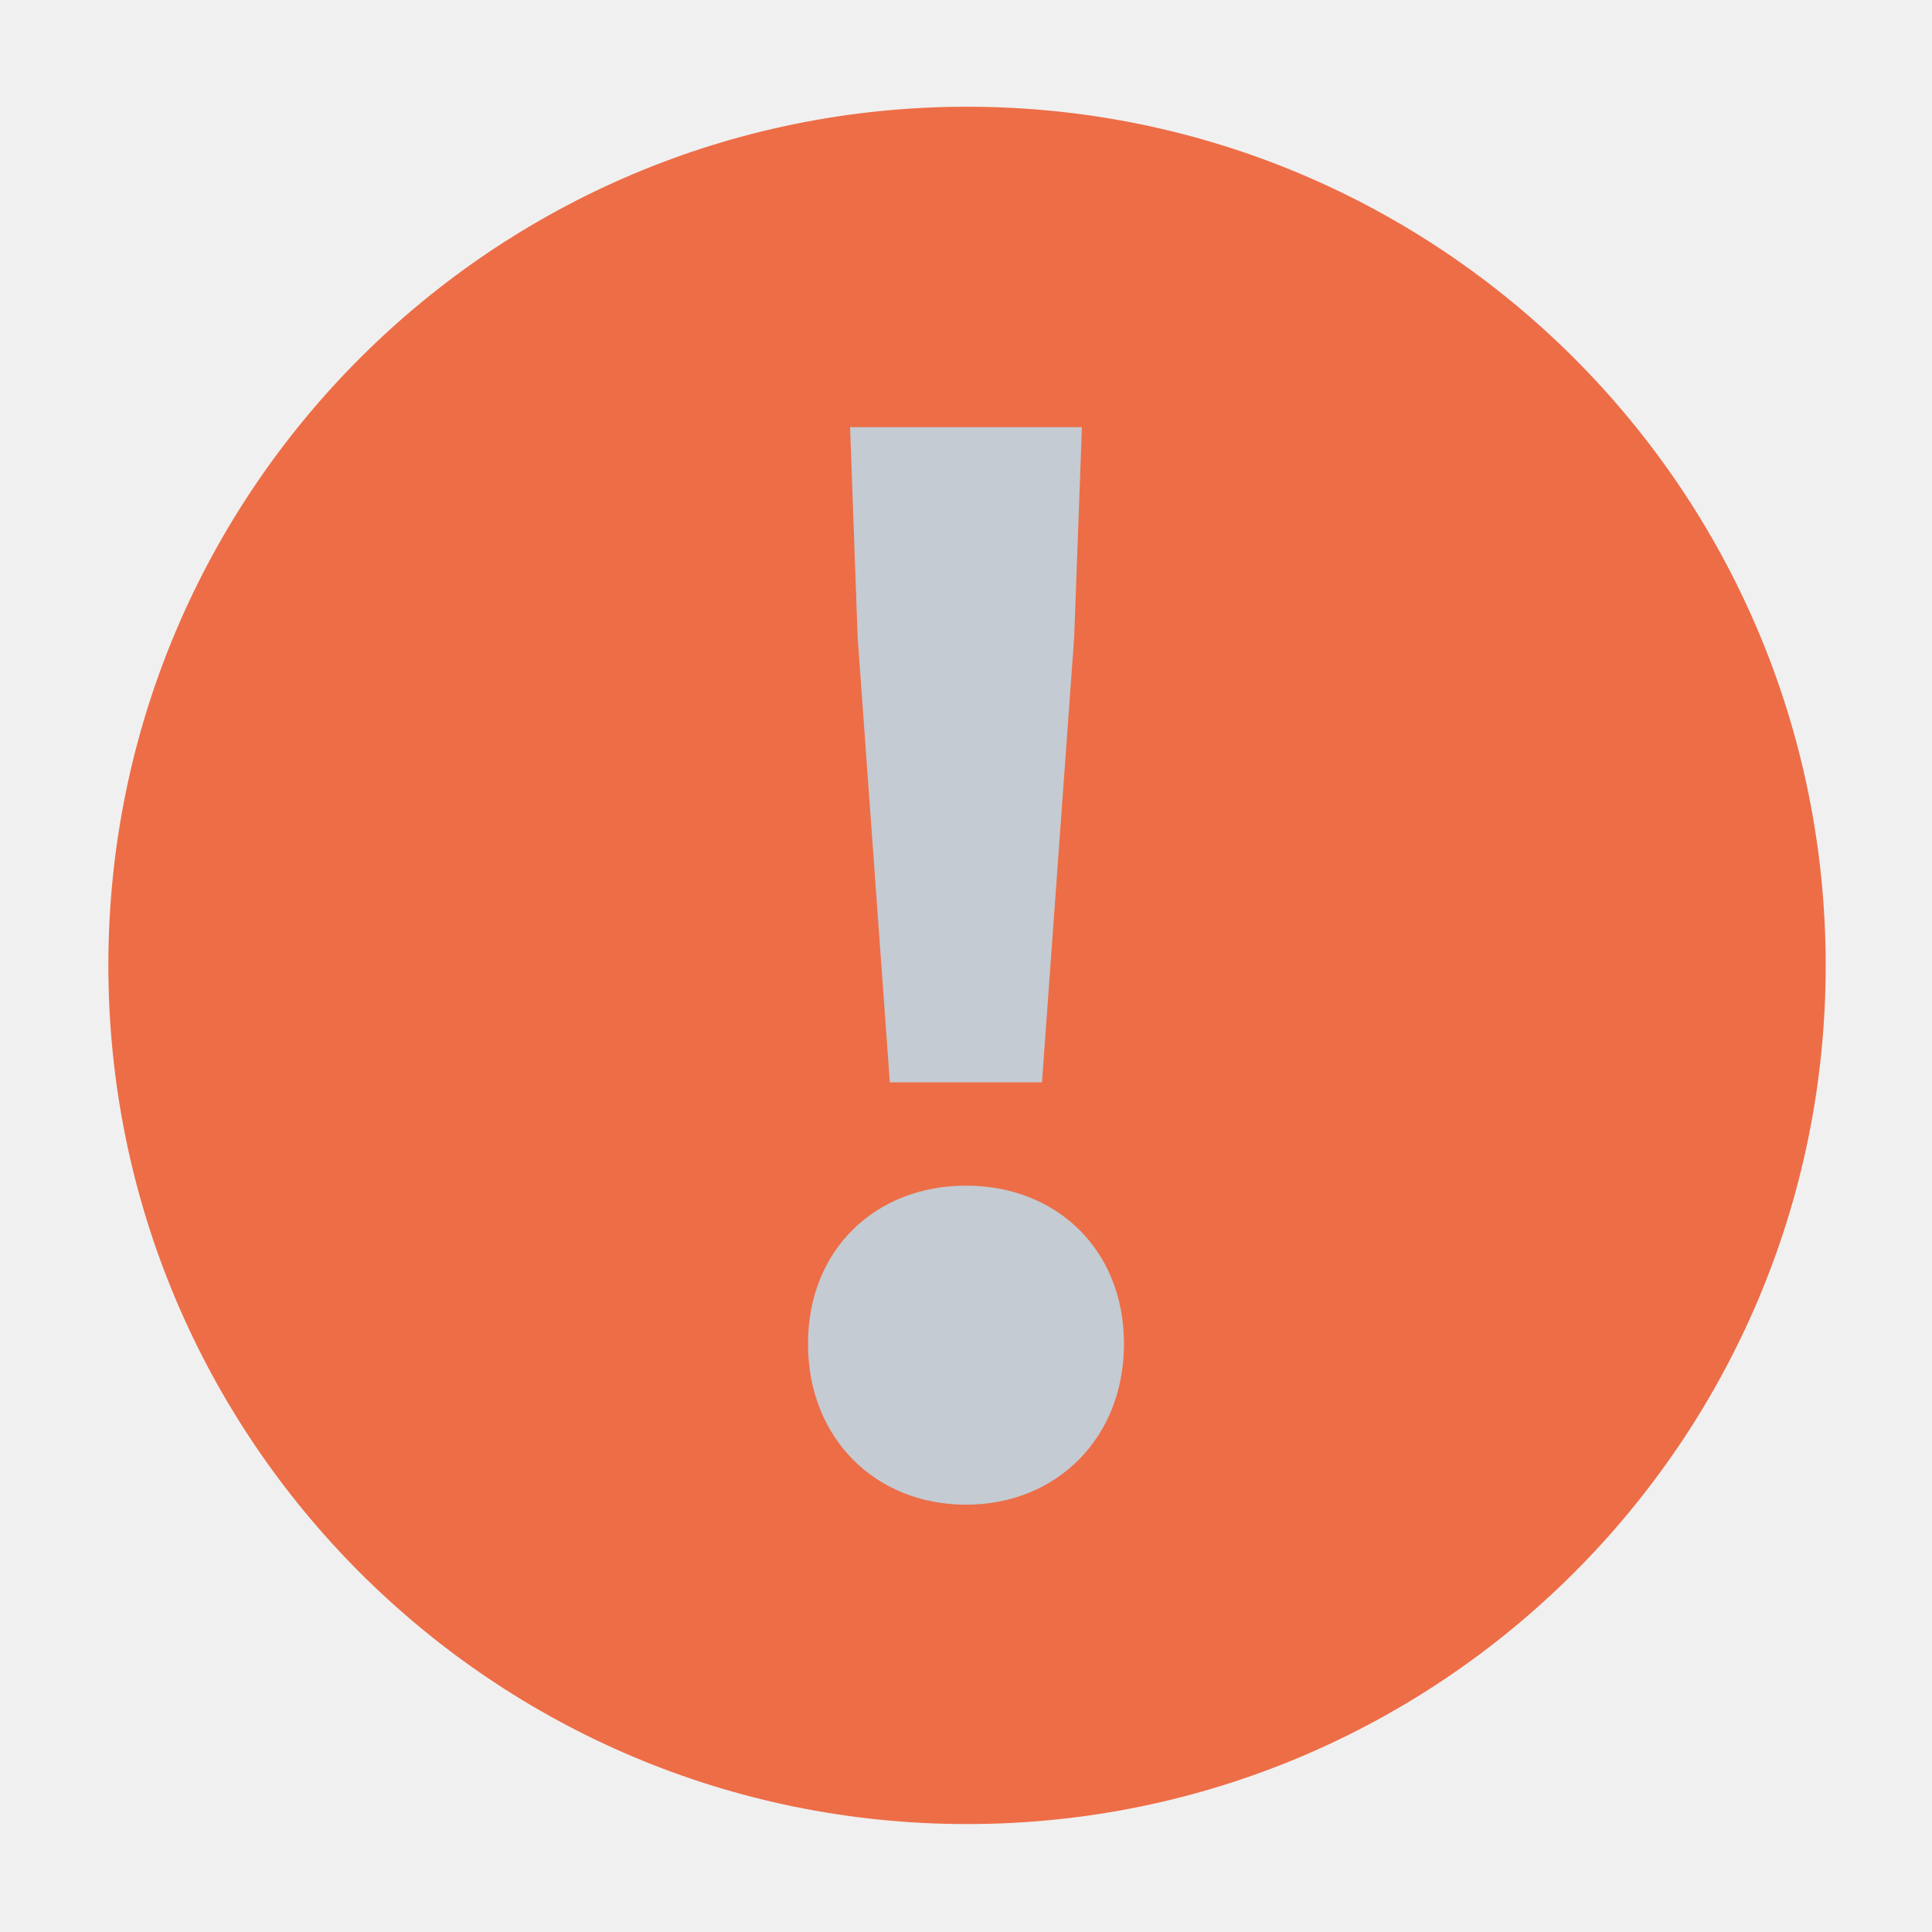
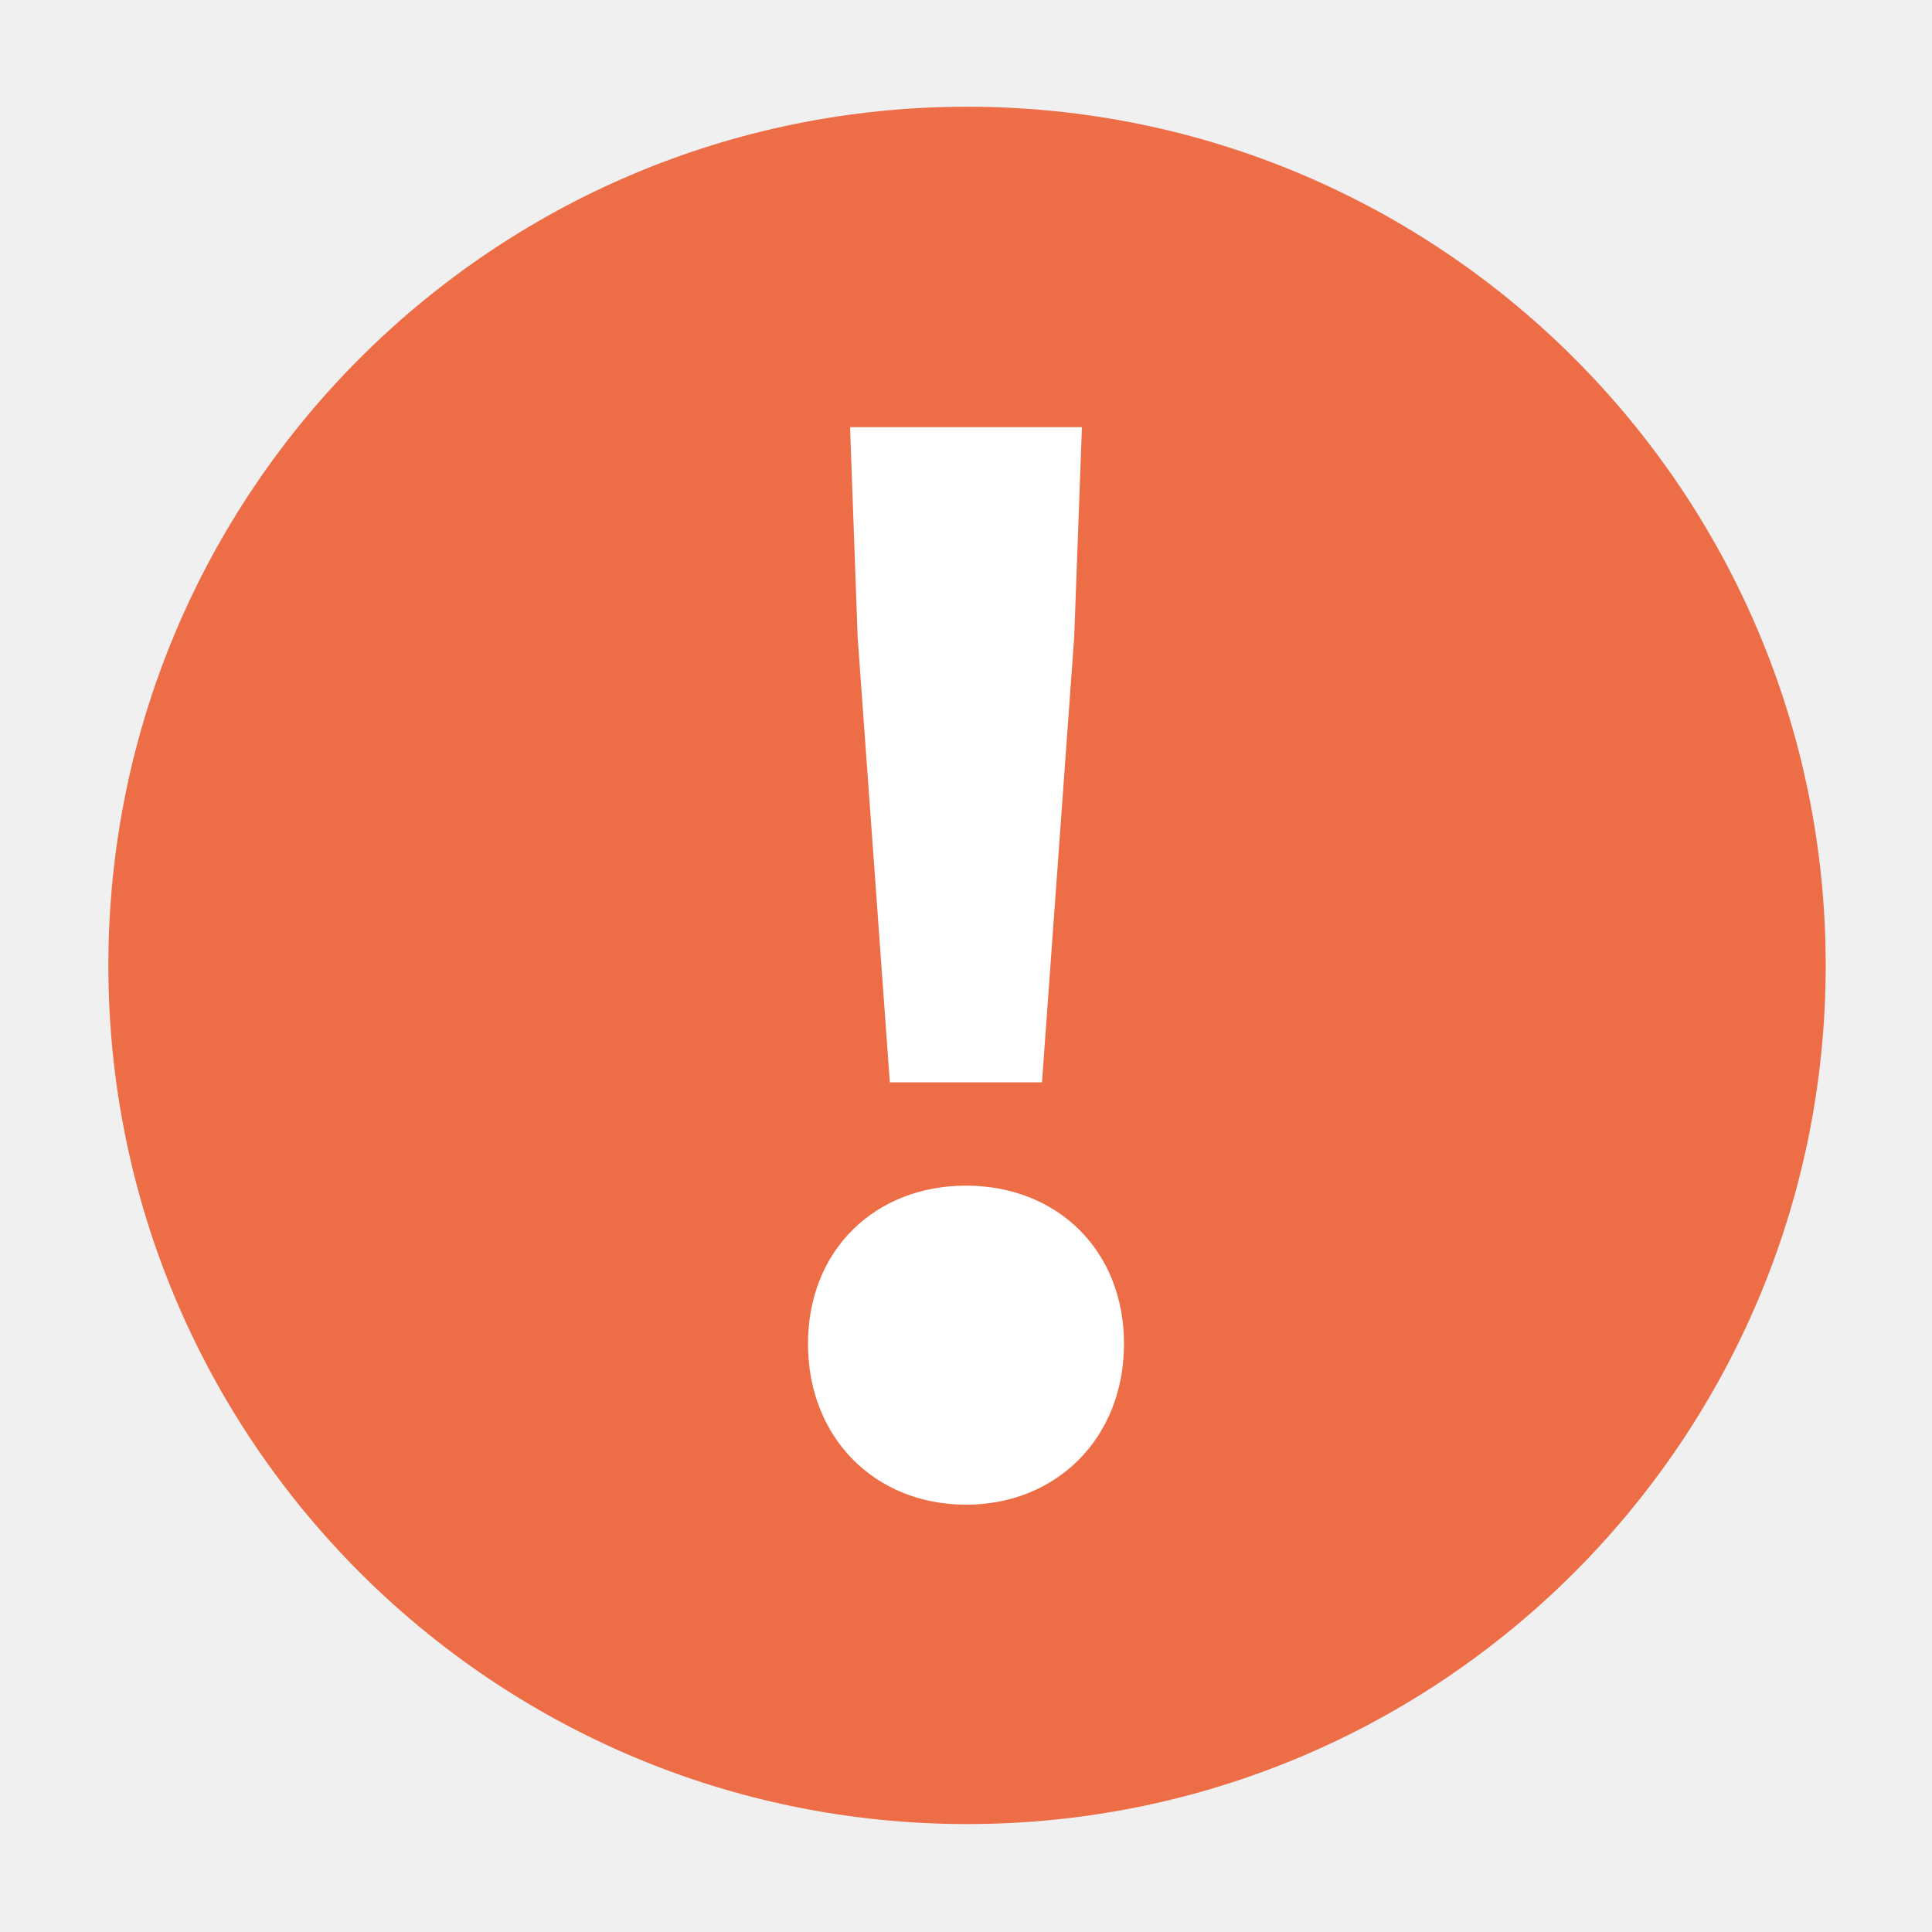
<svg xmlns="http://www.w3.org/2000/svg" viewBox="0 0 450 450" width="20" height="20">
  <path d="M225.24,24.86c-110.46,0-200,89.55-200,200s89.54,200,200,200,200-89.55,200-200S335.69,24.86,225.24,24.86Z" fill="#ed6d47" />
  <rect fill="none" />
-   <path d="M188.2,313c0-21.92,15.7-36.84,36.8-36.84s36.8,14.92,36.8,36.84-15.7,37.47-36.8,37.47S188.2,335,188.2,313Zm11.56-164.61L198,99.49H252l-1.8,48.94-7.5,103.67H207.26Z" fill="#c4cbd2" />
+   <path d="M188.2,313c0-21.92,15.7-36.84,36.8-36.84s36.8,14.92,36.8,36.84-15.7,37.47-36.8,37.47S188.2,335,188.2,313Zm11.56-164.61L198,99.49H252l-1.8,48.94-7.5,103.67H207.26Z" fill="#fff" />
</svg>
